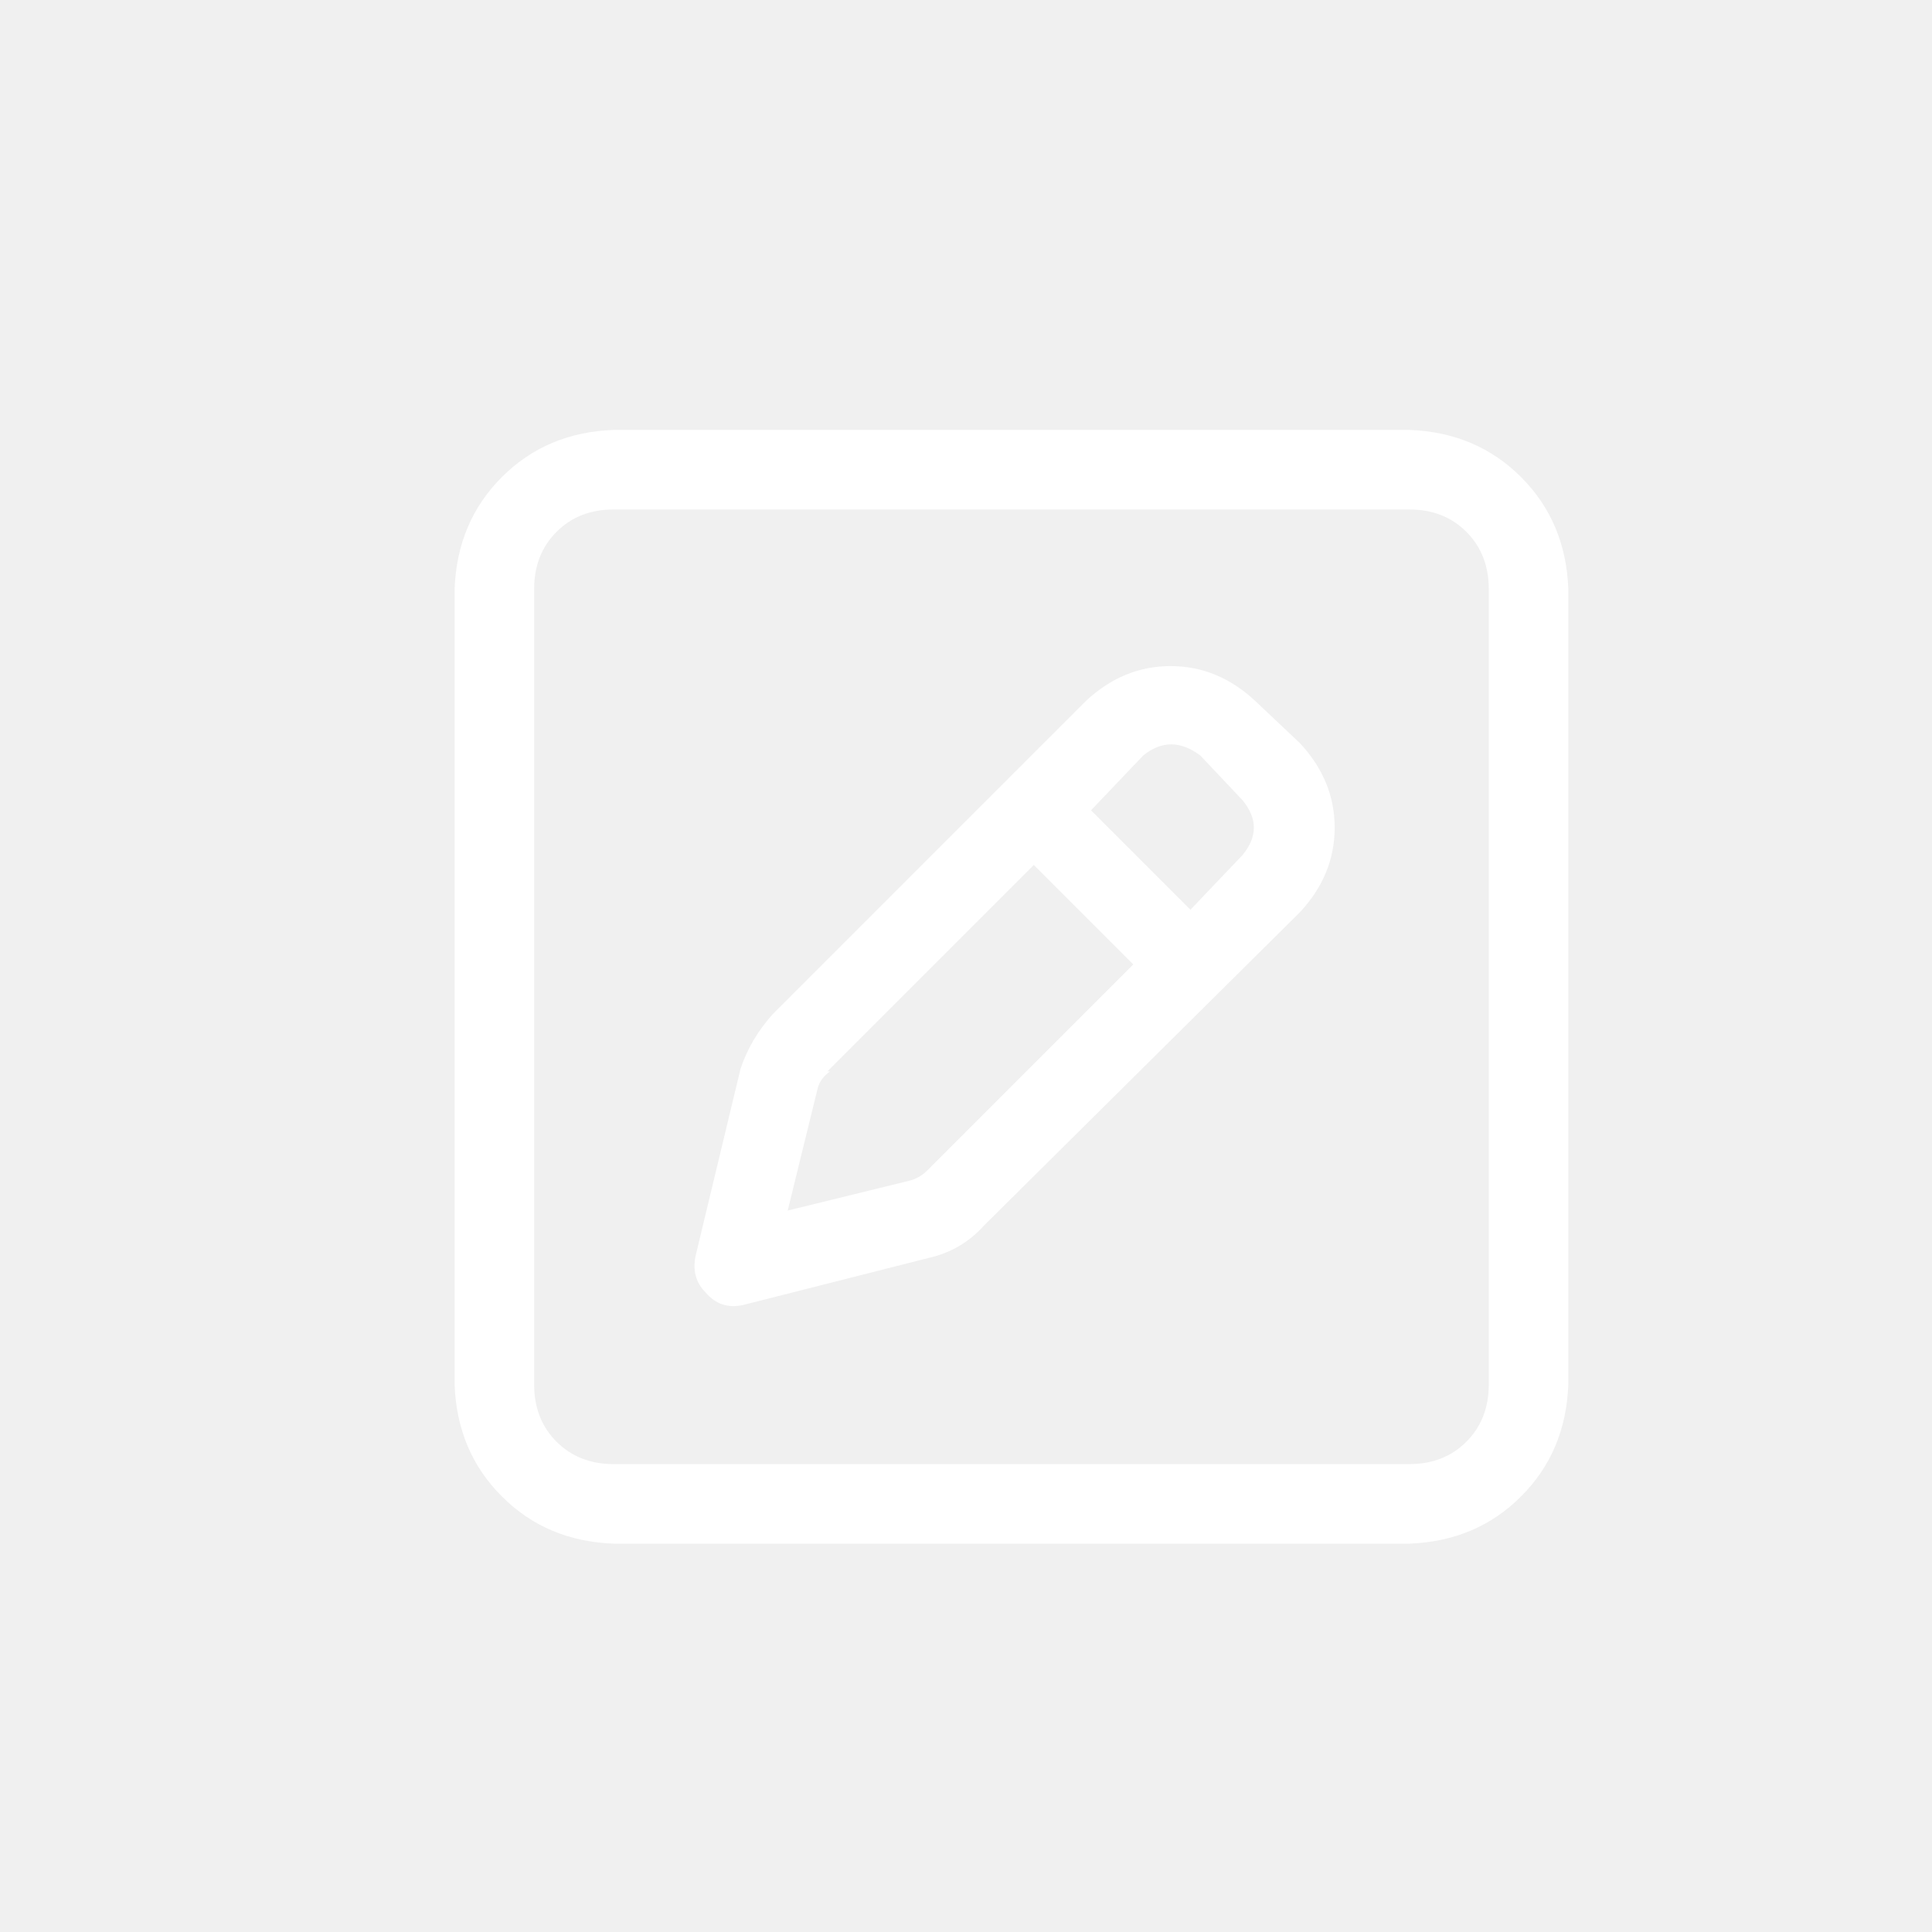
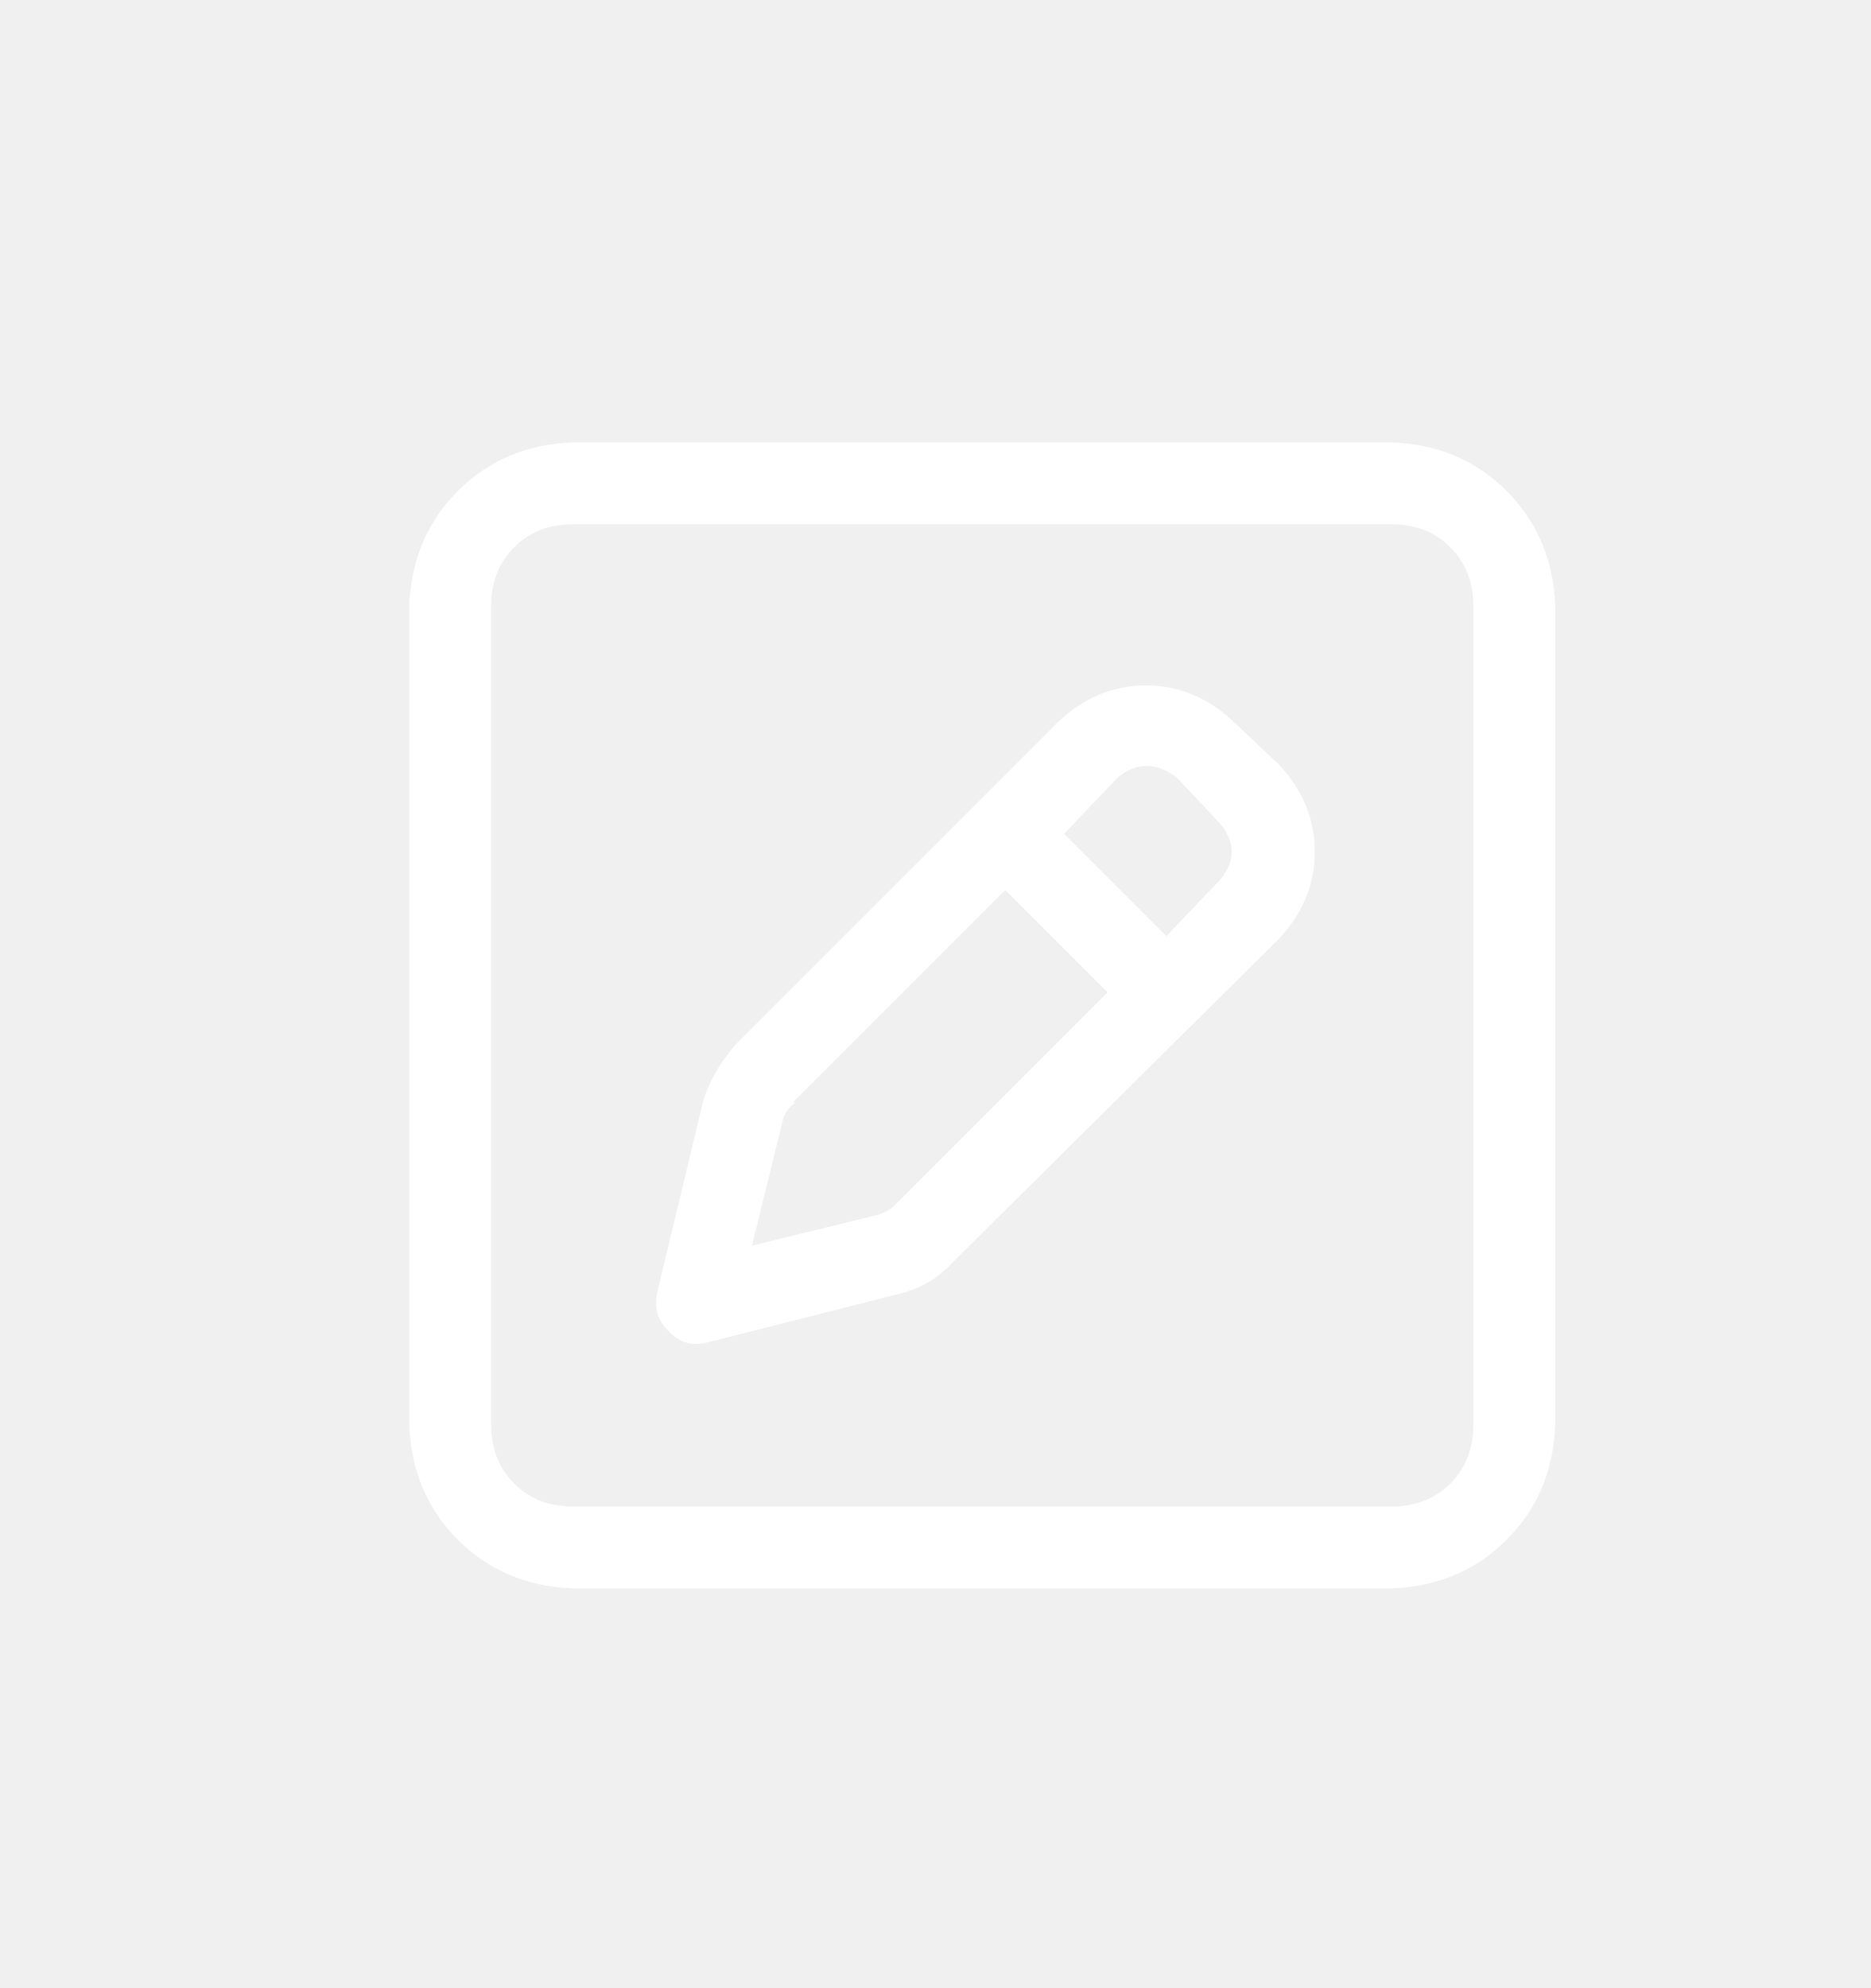
- <svg xmlns="http://www.w3.org/2000/svg" width="20" height="20" viewBox="0 0 16 17" fill="none">
+ <svg xmlns="http://www.w3.org/2000/svg" width="16" height="17" viewBox="0 0 16 17" fill="none">
  <path d="M4.9 4.483C4.696 4.483 4.528 4.548 4.397 4.68C4.266 4.811 4.2 4.979 4.2 5.183V12.183C4.2 12.387 4.266 12.555 4.397 12.686C4.528 12.817 4.696 12.883 4.9 12.883H11.9C12.104 12.883 12.272 12.817 12.403 12.686C12.534 12.555 12.6 12.387 12.6 12.183V5.183C12.6 4.979 12.534 4.811 12.403 4.68C12.272 4.548 12.104 4.483 11.9 4.483H4.9ZM3.5 5.183C3.515 4.789 3.653 4.461 3.916 4.198C4.178 3.936 4.506 3.797 4.9 3.783H11.9C12.294 3.797 12.622 3.936 12.884 4.198C13.147 4.461 13.285 4.789 13.3 5.183V12.183C13.285 12.577 13.147 12.905 12.884 13.167C12.622 13.43 12.294 13.568 11.9 13.583H4.9C4.506 13.568 4.178 13.43 3.916 13.167C3.653 12.905 3.515 12.577 3.5 12.183V5.183ZM10.062 6.648C9.888 6.517 9.72 6.517 9.559 6.648L9.1 7.13L9.975 8.005L10.434 7.523C10.566 7.363 10.566 7.203 10.434 7.042L10.062 6.648ZM6.803 9.427C6.745 9.47 6.708 9.521 6.694 9.58L6.431 10.652L7.503 10.389C7.561 10.374 7.613 10.345 7.656 10.302L9.472 8.486L8.597 7.611L6.781 9.427H6.803ZM9.056 6.167C9.275 5.963 9.523 5.861 9.8 5.861C10.077 5.861 10.325 5.963 10.544 6.167L10.938 6.539C11.142 6.758 11.244 7.006 11.244 7.283C11.244 7.56 11.142 7.808 10.938 8.027L8.159 10.783C8.028 10.929 7.868 11.023 7.678 11.067L6.038 11.483C5.906 11.512 5.797 11.476 5.709 11.373C5.622 11.286 5.593 11.177 5.622 11.045L6.016 9.405C6.074 9.23 6.169 9.069 6.3 8.923L9.056 6.167Z" fill="white" />
</svg>
